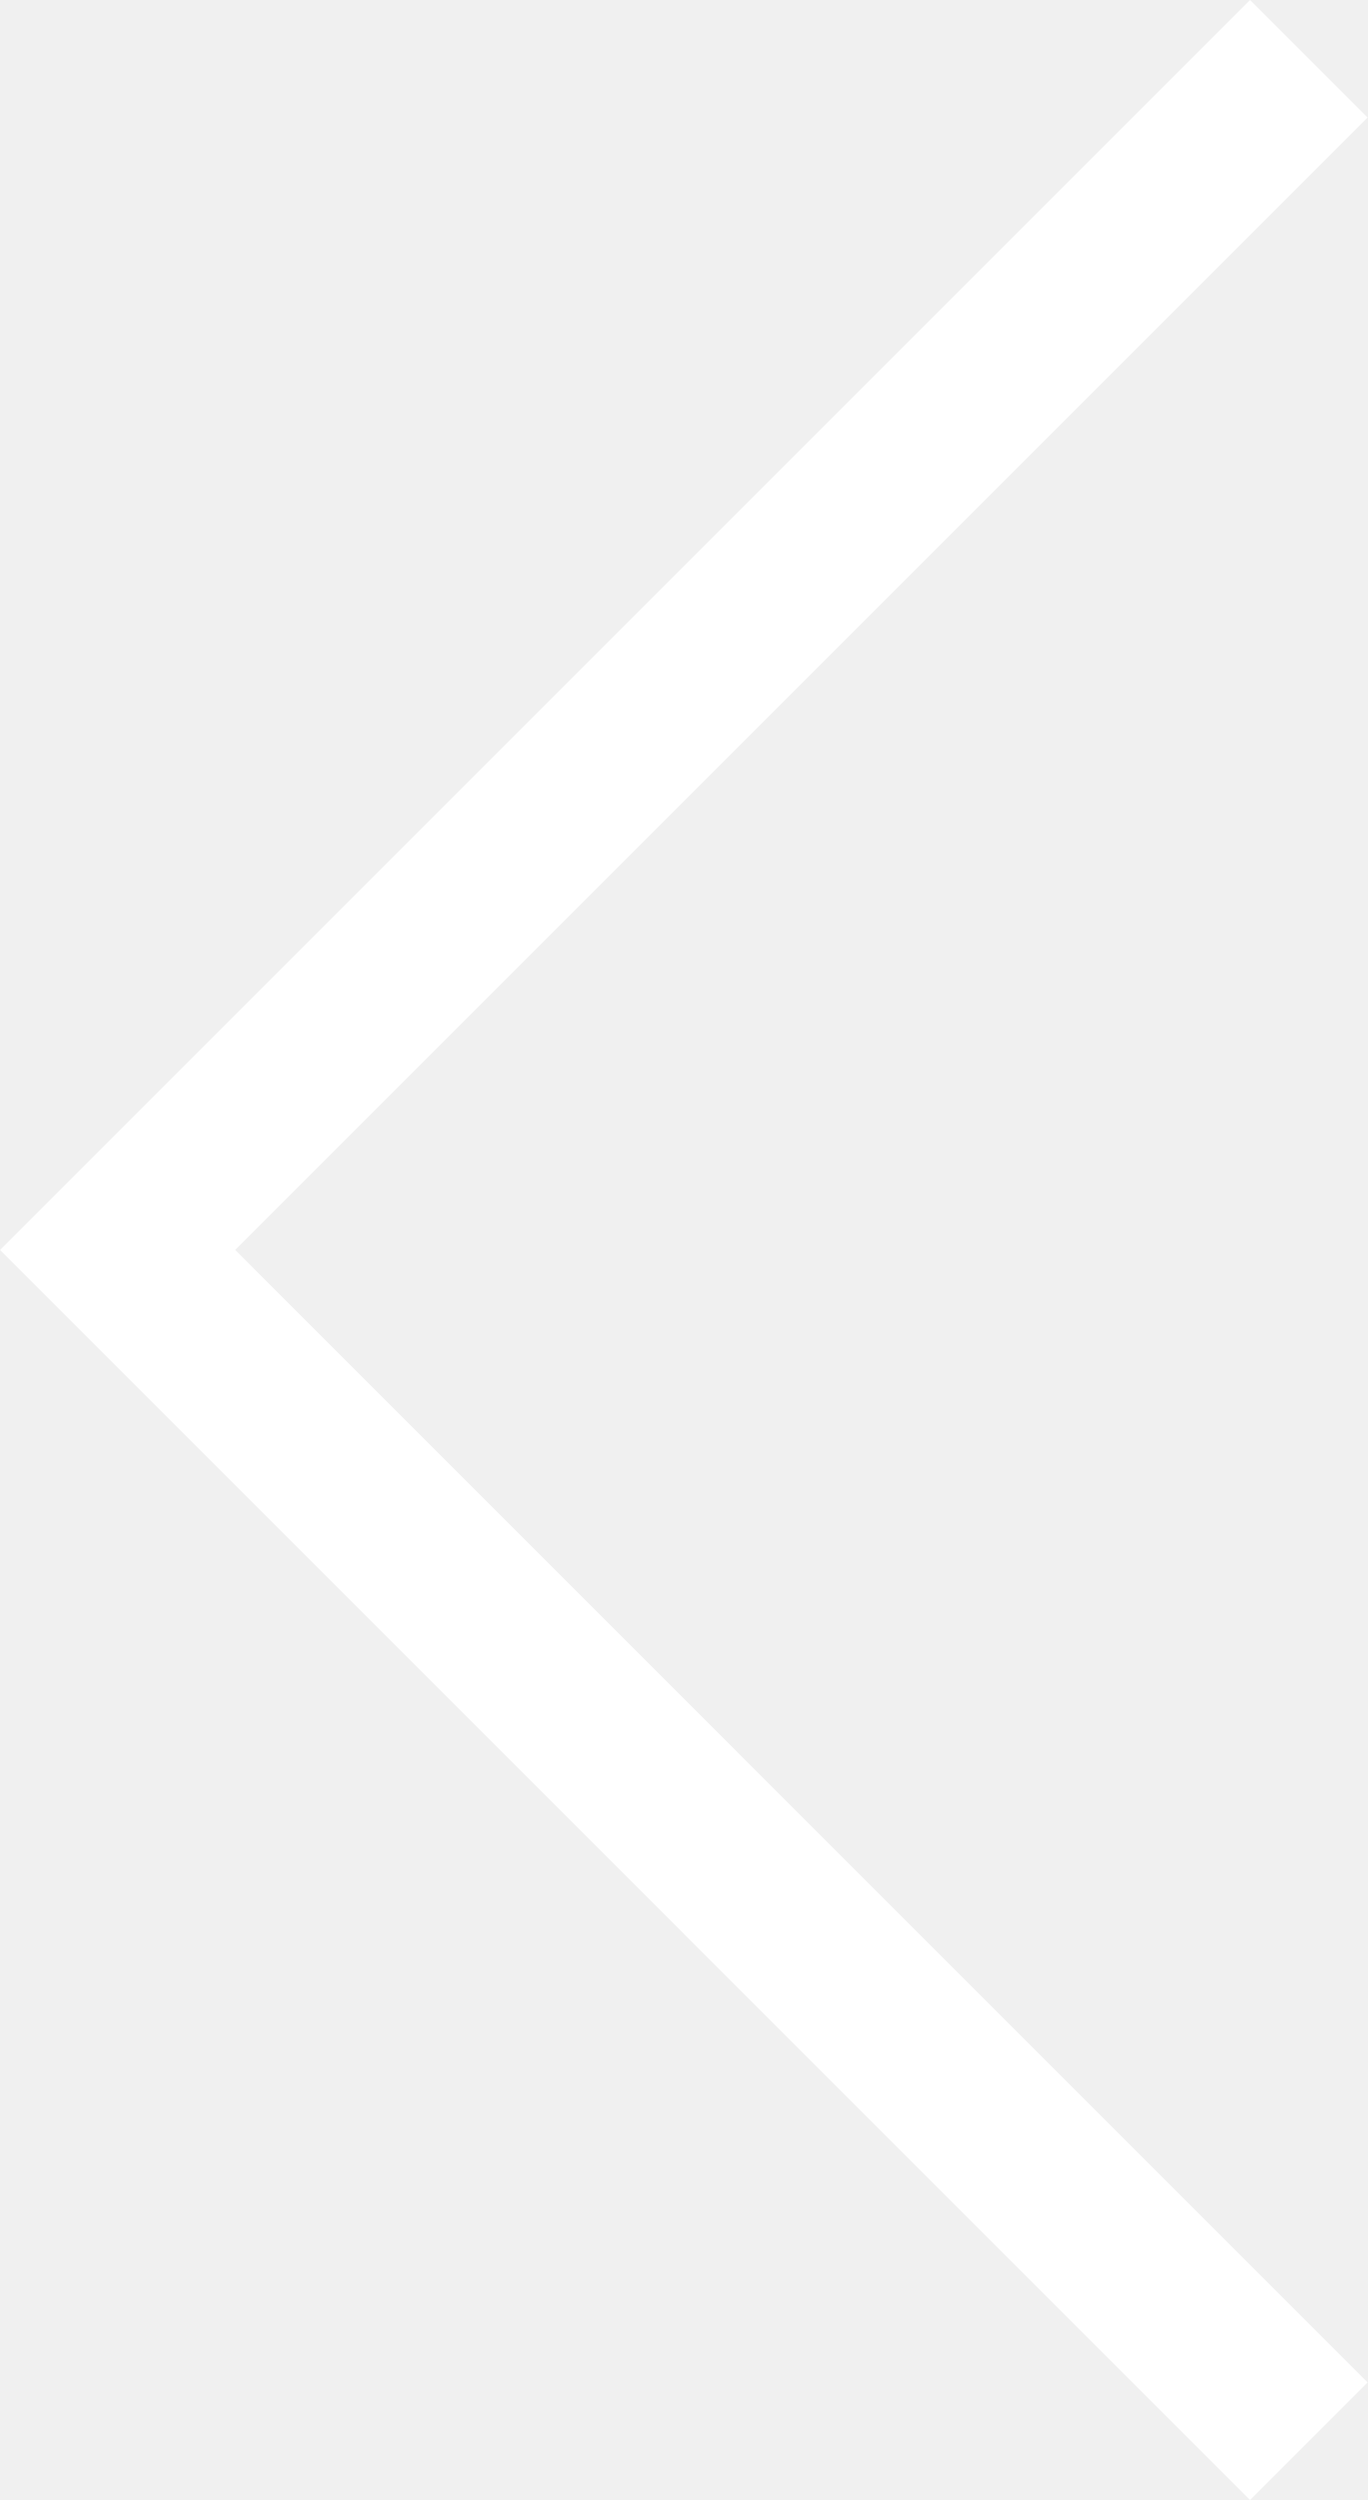
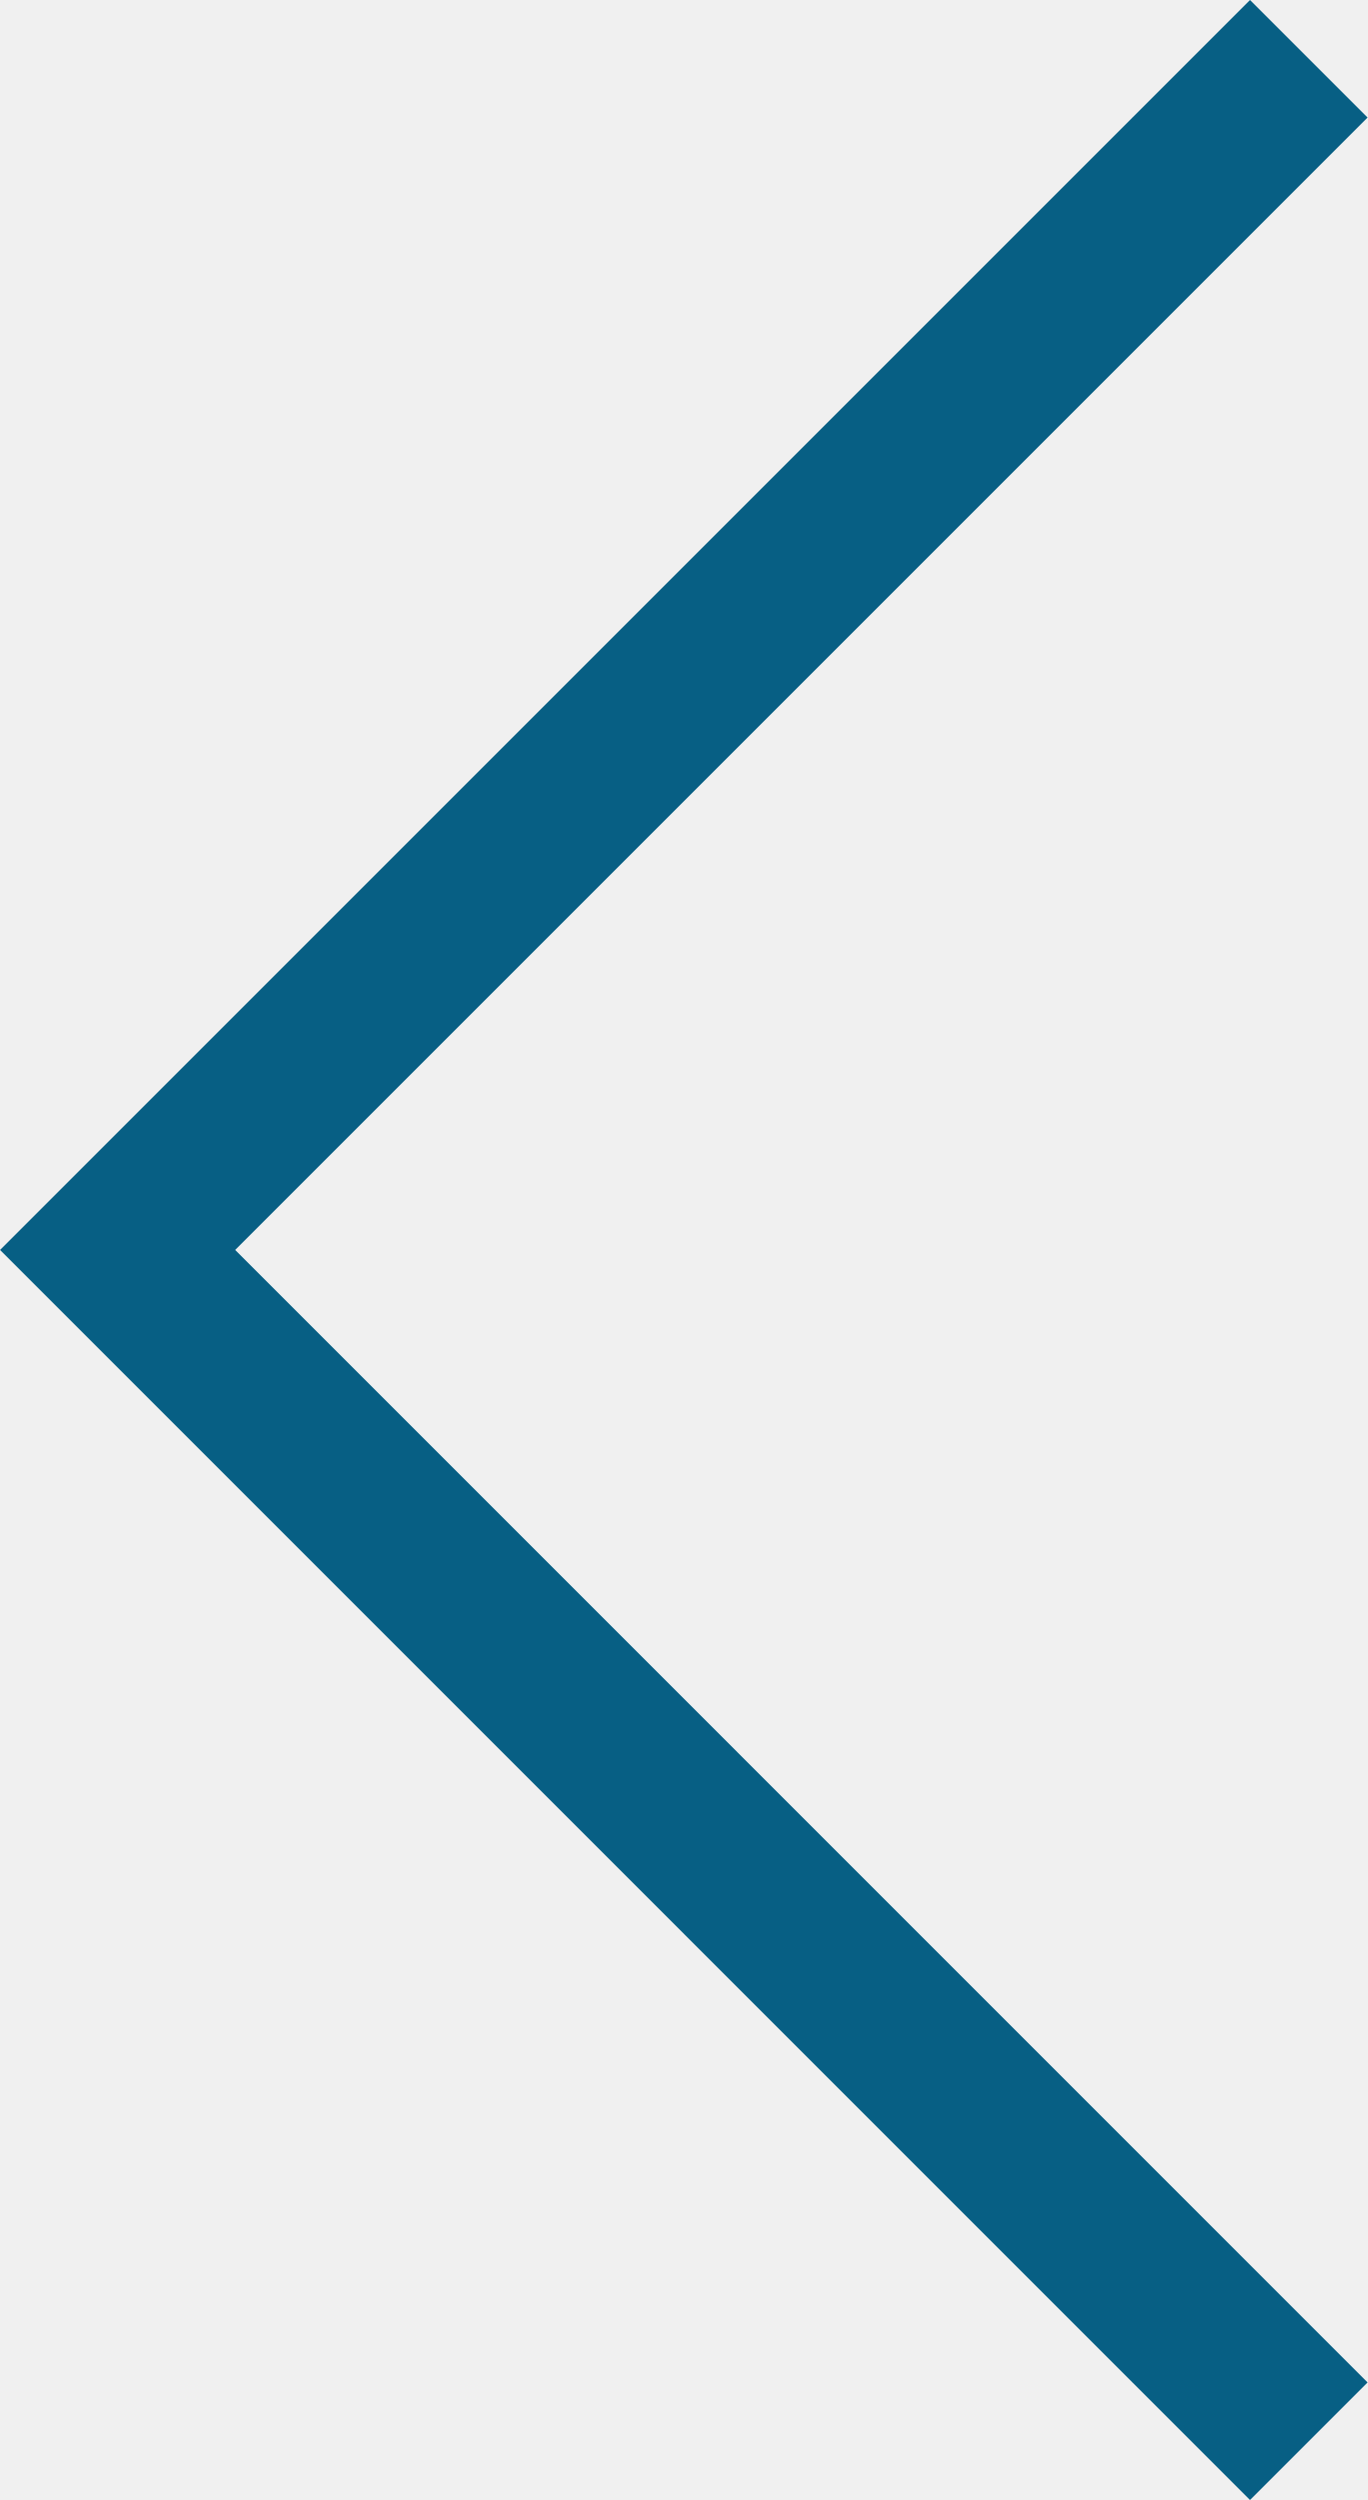
<svg xmlns="http://www.w3.org/2000/svg" width="40.63mm" height="74.27mm" viewBox="0 0 115.16 210.53">
  <defs>
-     <style>.a{fill:#fff;}</style>
+     <style>.a{fill:#075f84;}</style>
  </defs>
  <polygon class="a" points="115.16 9.9 105.26 0 0 105.26 105.26 210.53 115.16 200.63 19.8 105.26 115.16 9.9" />
</svg>
